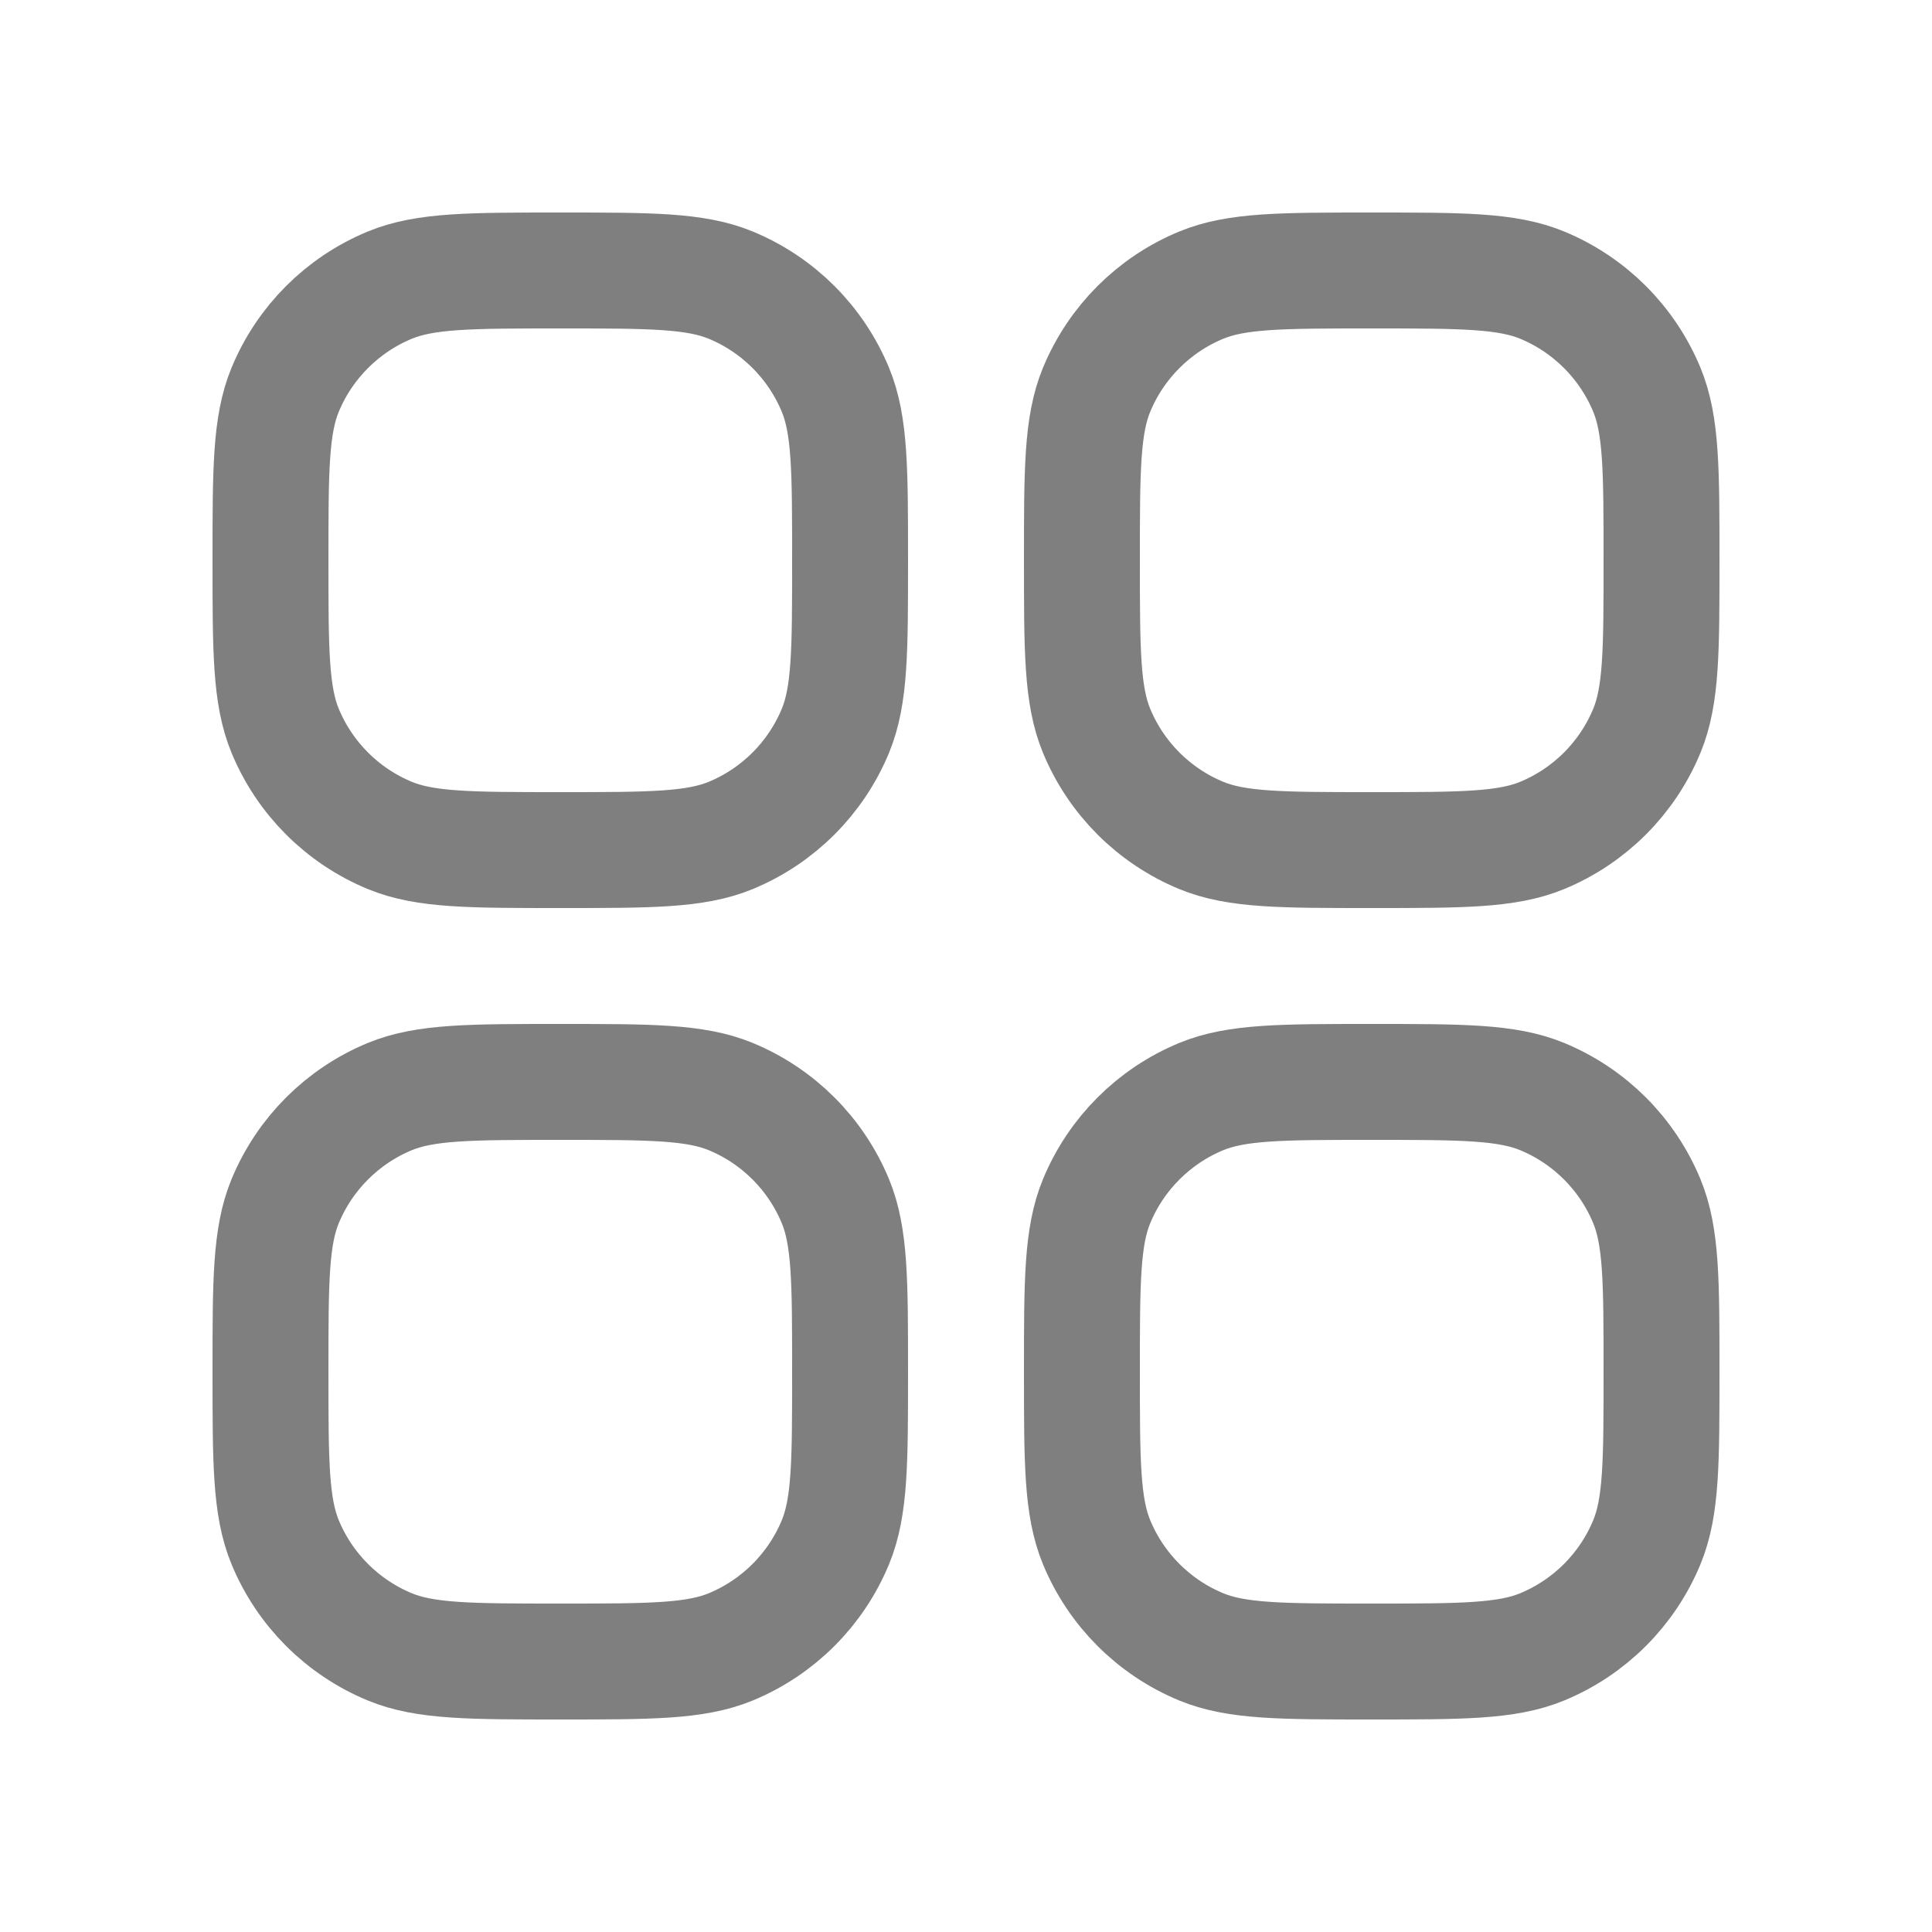
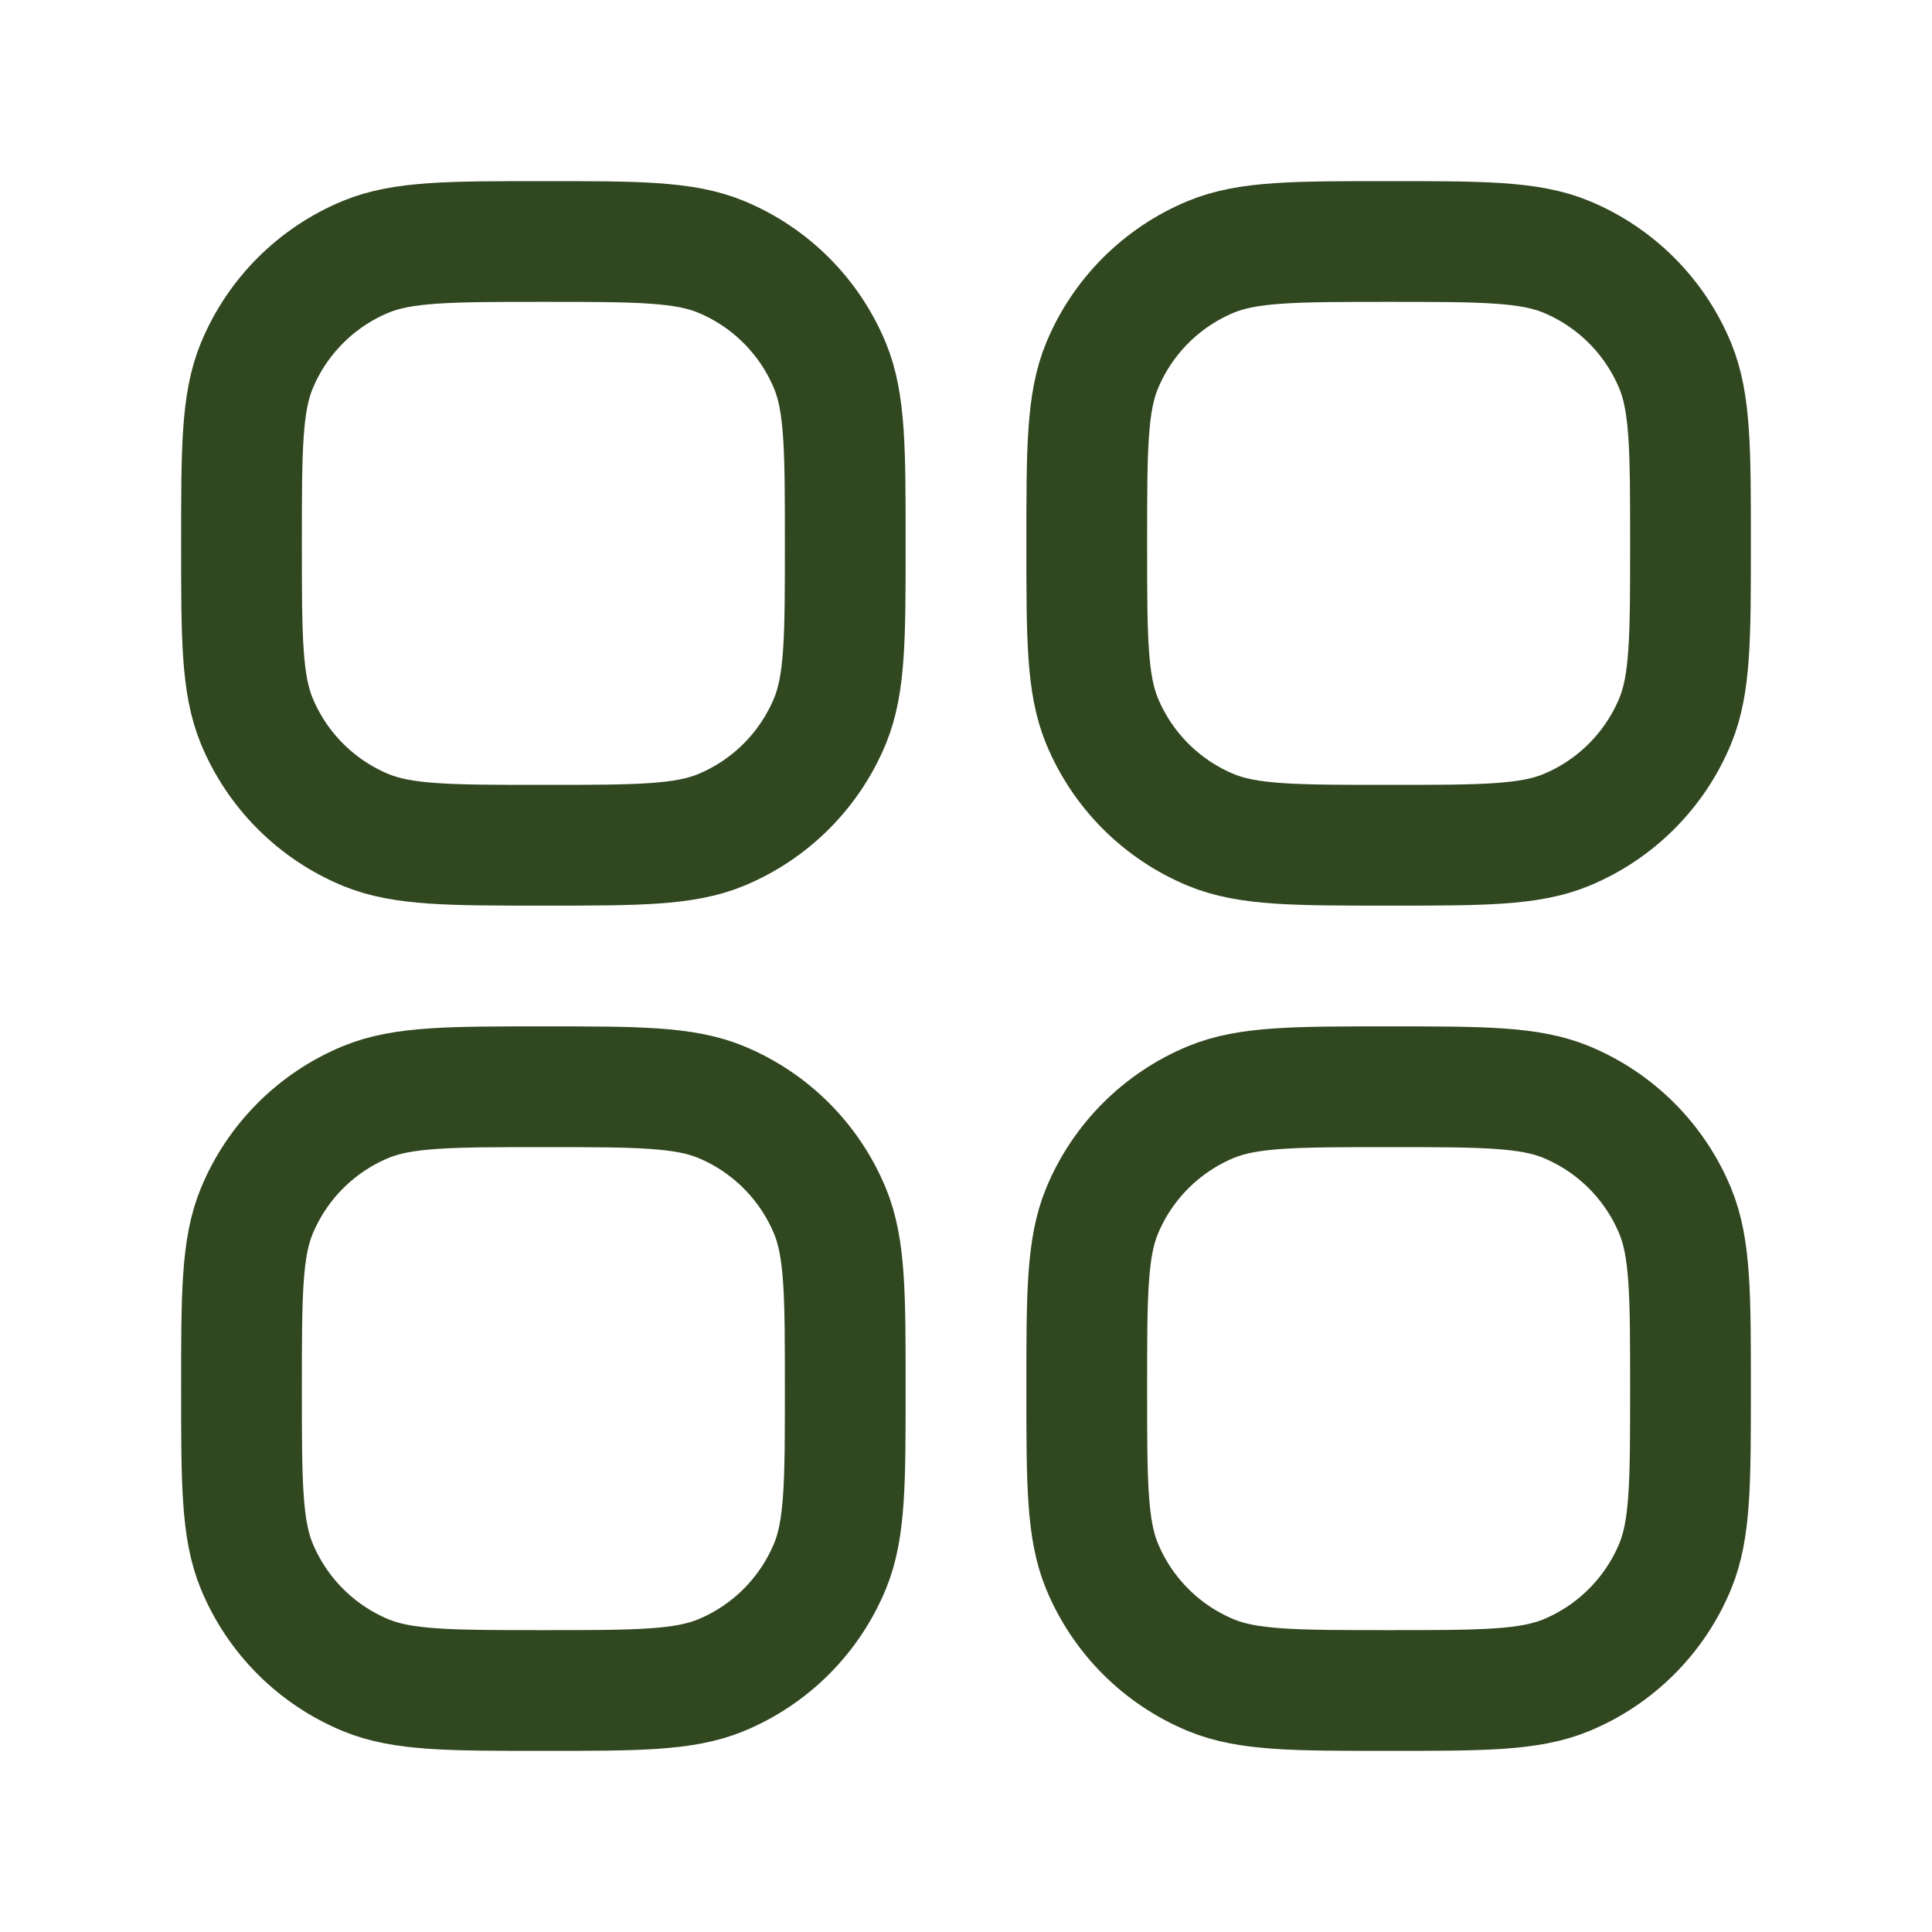
- <svg xmlns="http://www.w3.org/2000/svg" width="25" height="25" fill="none" viewBox="0 0 25 25">
-   <path stroke="#7f7f7f" stroke-linecap="square" stroke-linejoin="round" stroke-width="1.5" d="M14.19 19.957c-.19-.46-.19-1.042-.19-2.207s0-1.747.19-2.207a2.5 2.5 0 0 1 1.353-1.353c.46-.19 1.042-.19 2.207-.19s1.747 0 2.207.19a2.5 2.5 0 0 1 1.353 1.353c.19.46.19 1.042.19 2.207s0 1.747-.19 2.207a2.5 2.5 0 0 1-1.353 1.353c-.46.19-1.042.19-2.207.19s-1.747 0-2.207-.19a2.5 2.5 0 0 1-1.353-1.353Zm0-10.5C14 8.997 14 8.415 14 7.25s0-1.747.19-2.207a2.5 2.5 0 0 1 1.353-1.353c.46-.19 1.042-.19 2.207-.19s1.747 0 2.207.19a2.5 2.5 0 0 1 1.353 1.353c.19.46.19 1.042.19 2.207s0 1.747-.19 2.207a2.5 2.5 0 0 1-1.353 1.353c-.46.19-1.042.19-2.207.19s-1.747 0-2.207-.19a2.5 2.5 0 0 1-1.353-1.353Zm-10.5 10.5c-.19-.46-.19-1.042-.19-2.207s0-1.747.19-2.207a2.5 2.5 0 0 1 1.353-1.353C5.503 14 6.085 14 7.25 14s1.747 0 2.207.19a2.5 2.5 0 0 1 1.353 1.353c.19.46.19 1.042.19 2.207s0 1.747-.19 2.207a2.5 2.5 0 0 1-1.353 1.353c-.46.19-1.042.19-2.207.19s-1.747 0-2.207-.19a2.5 2.5 0 0 1-1.353-1.353Zm0-10.5c-.19-.46-.19-1.042-.19-2.207s0-1.747.19-2.207A2.5 2.5 0 0 1 5.043 3.69c.46-.19 1.042-.19 2.207-.19s1.747 0 2.207.19a2.5 2.5 0 0 1 1.353 1.353c.19.46.19 1.042.19 2.207s0 1.747-.19 2.207a2.5 2.5 0 0 1-1.353 1.353c-.46.19-1.042.19-2.207.19s-1.747 0-2.207-.19A2.5 2.5 0 0 1 3.69 9.457Z" />
+ <svg xmlns="http://www.w3.org/2000/svg" width="24" height="24" fill="none" viewBox="0 0 24 24">
+   <path stroke="#314720" stroke-linecap="square" stroke-linejoin="round" stroke-width="1.5" d="M13.69 19.457c-.19-.46-.19-1.042-.19-2.207s0-1.747.19-2.207a2.5 2.5 0 0 1 1.353-1.353c.46-.19 1.042-.19 2.207-.19s1.747 0 2.207.19a2.5 2.5 0 0 1 1.353 1.353c.19.46.19 1.042.19 2.207s0 1.747-.19 2.207a2.5 2.5 0 0 1-1.353 1.353c-.46.19-1.042.19-2.207.19s-1.747 0-2.207-.19a2.5 2.5 0 0 1-1.353-1.353ZM13.69 8.957c-.19-.46-.19-1.042-.19-2.207s0-1.747.19-2.207a2.5 2.5 0 0 1 1.353-1.353C15.503 3 16.085 3 17.25 3s1.747 0 2.207.19a2.5 2.5 0 0 1 1.353 1.353c.19.46.19 1.042.19 2.207s0 1.747-.19 2.207a2.5 2.5 0 0 1-1.353 1.353c-.46.19-1.042.19-2.207.19s-1.747 0-2.207-.19a2.5 2.5 0 0 1-1.353-1.353ZM3.19 19.457C3 18.997 3 18.415 3 17.25s0-1.747.19-2.207a2.5 2.5 0 0 1 1.353-1.353c.46-.19 1.042-.19 2.207-.19s1.747 0 2.207.19a2.5 2.5 0 0 1 1.353 1.353c.19.46.19 1.042.19 2.207s0 1.747-.19 2.207a2.5 2.5 0 0 1-1.353 1.353c-.46.19-1.042.19-2.207.19s-1.747 0-2.207-.19a2.5 2.5 0 0 1-1.353-1.353ZM3.19 8.957C3 8.497 3 7.915 3 6.75s0-1.747.19-2.207A2.5 2.5 0 0 1 4.543 3.19C5.003 3 5.585 3 6.75 3s1.747 0 2.207.19a2.5 2.5 0 0 1 1.353 1.353c.19.46.19 1.042.19 2.207s0 1.747-.19 2.207a2.5 2.5 0 0 1-1.353 1.353c-.46.19-1.042.19-2.207.19s-1.747 0-2.207-.19A2.5 2.5 0 0 1 3.19 8.957Z" />
</svg>
